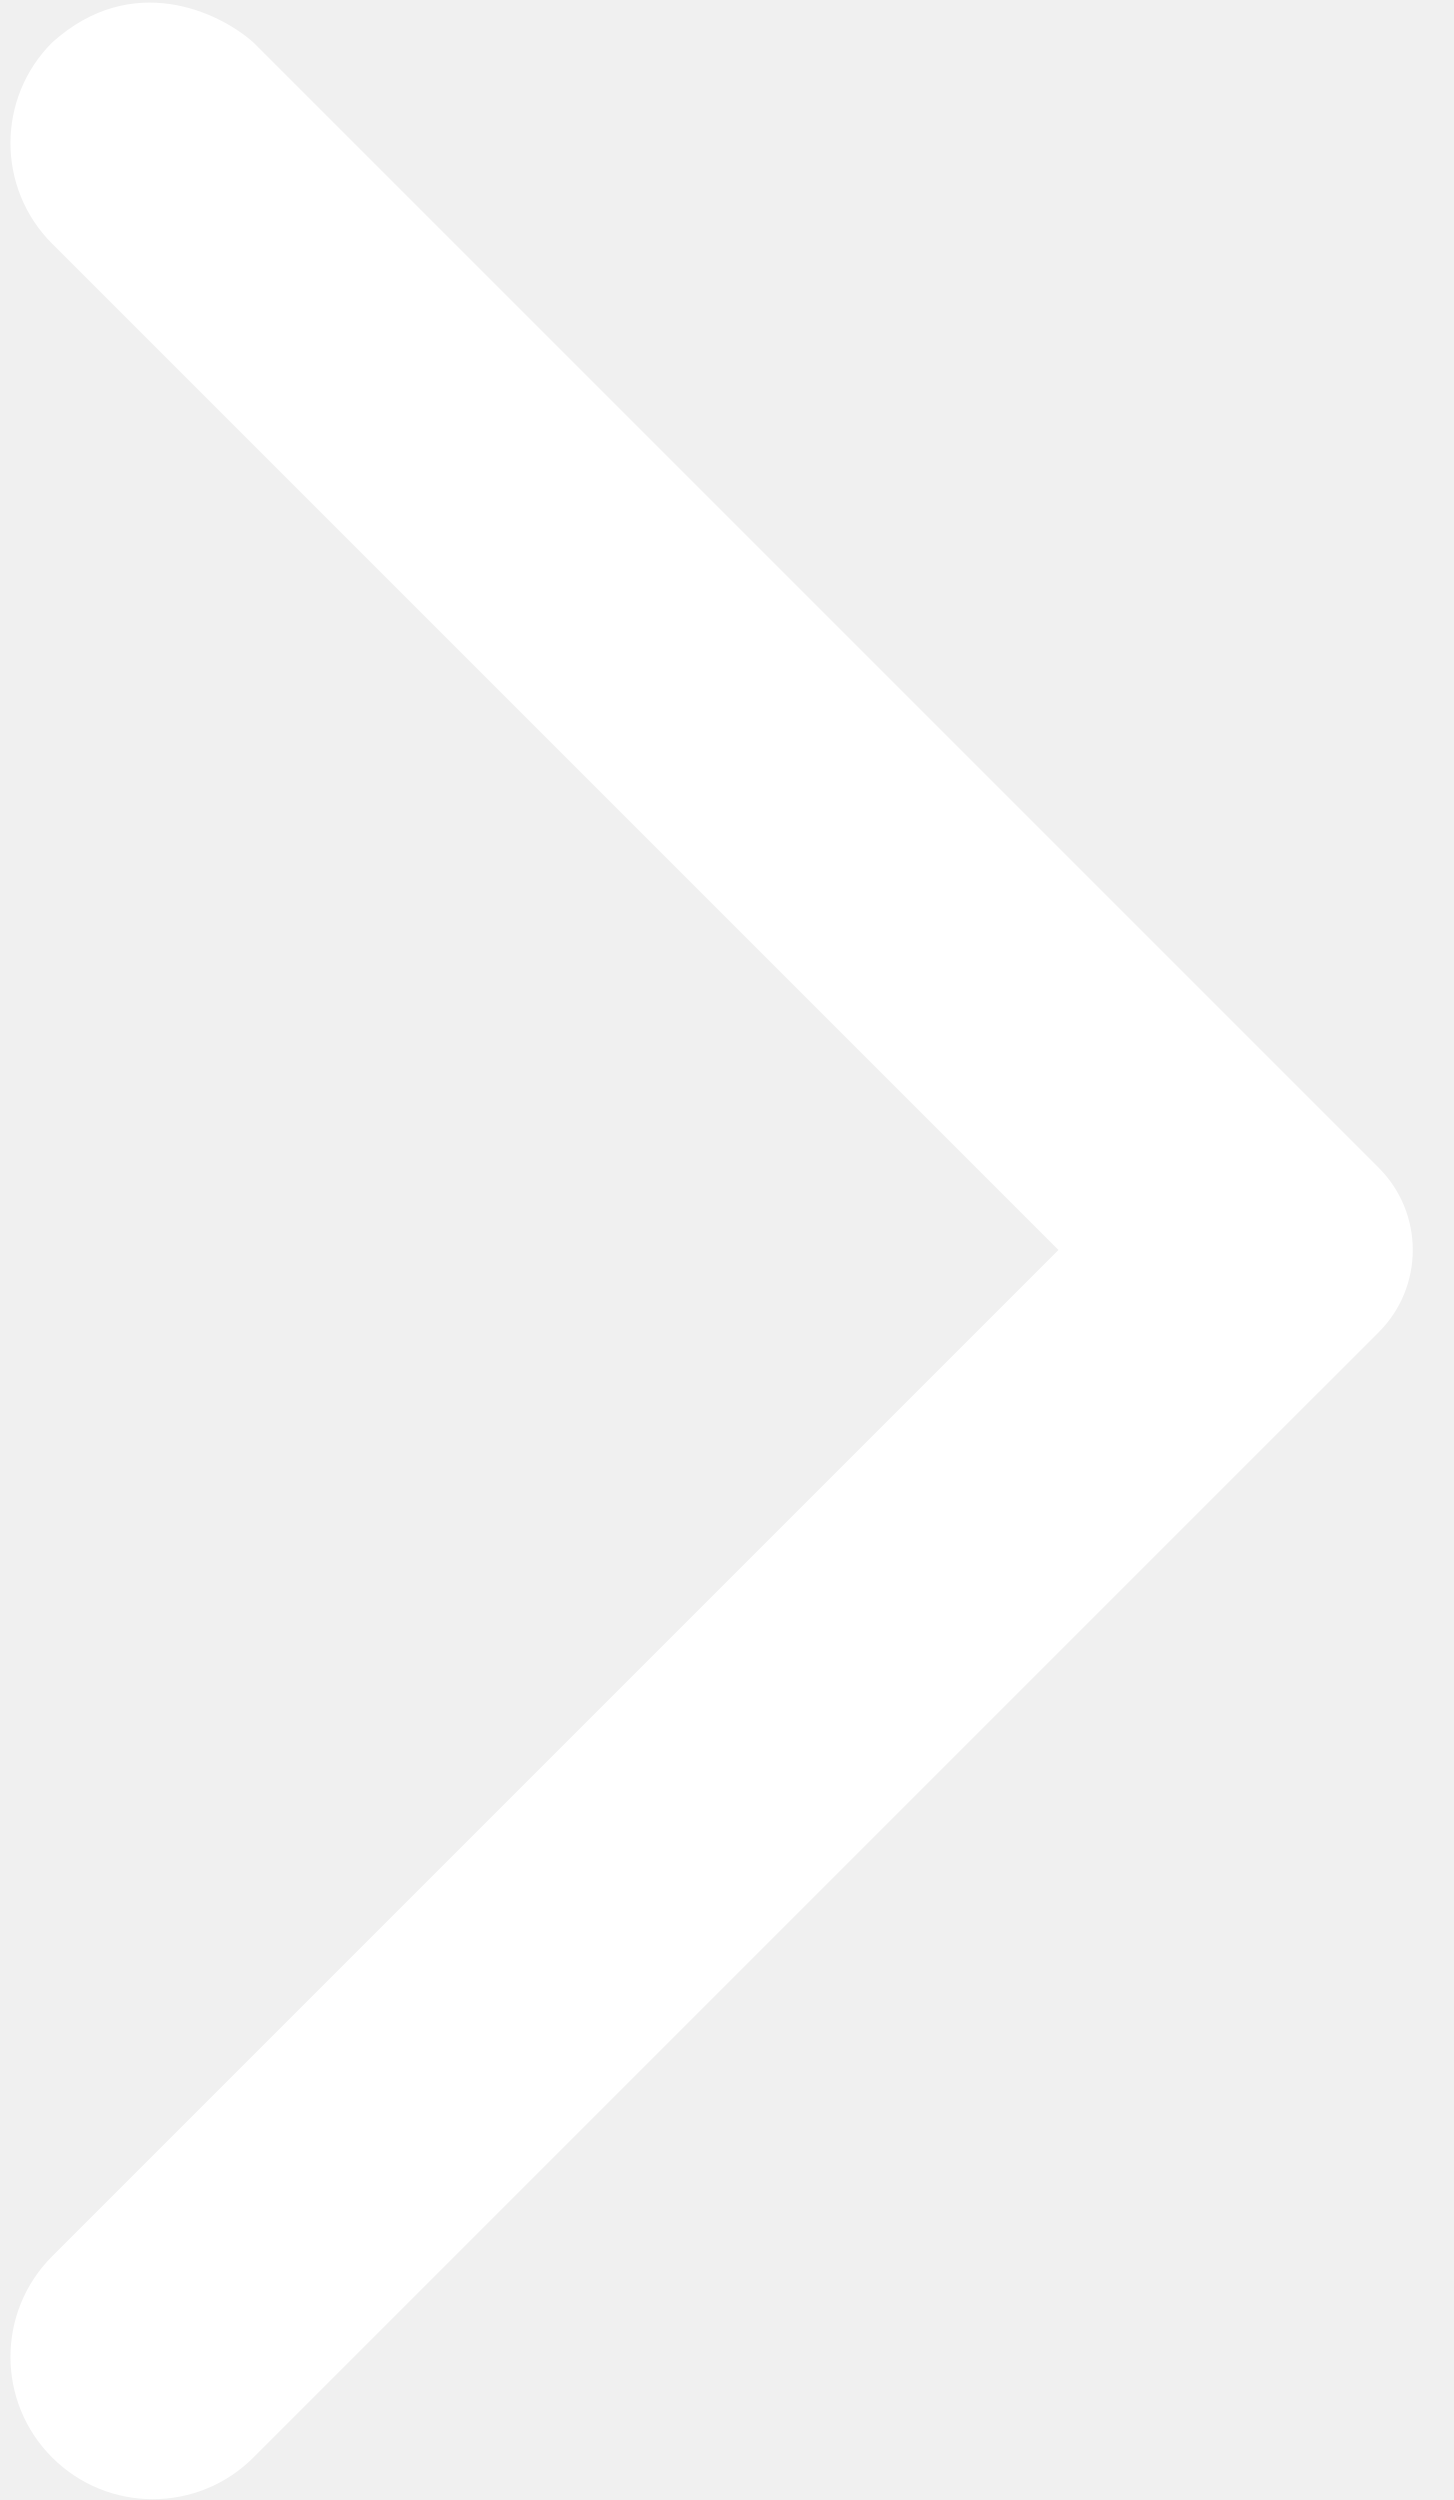
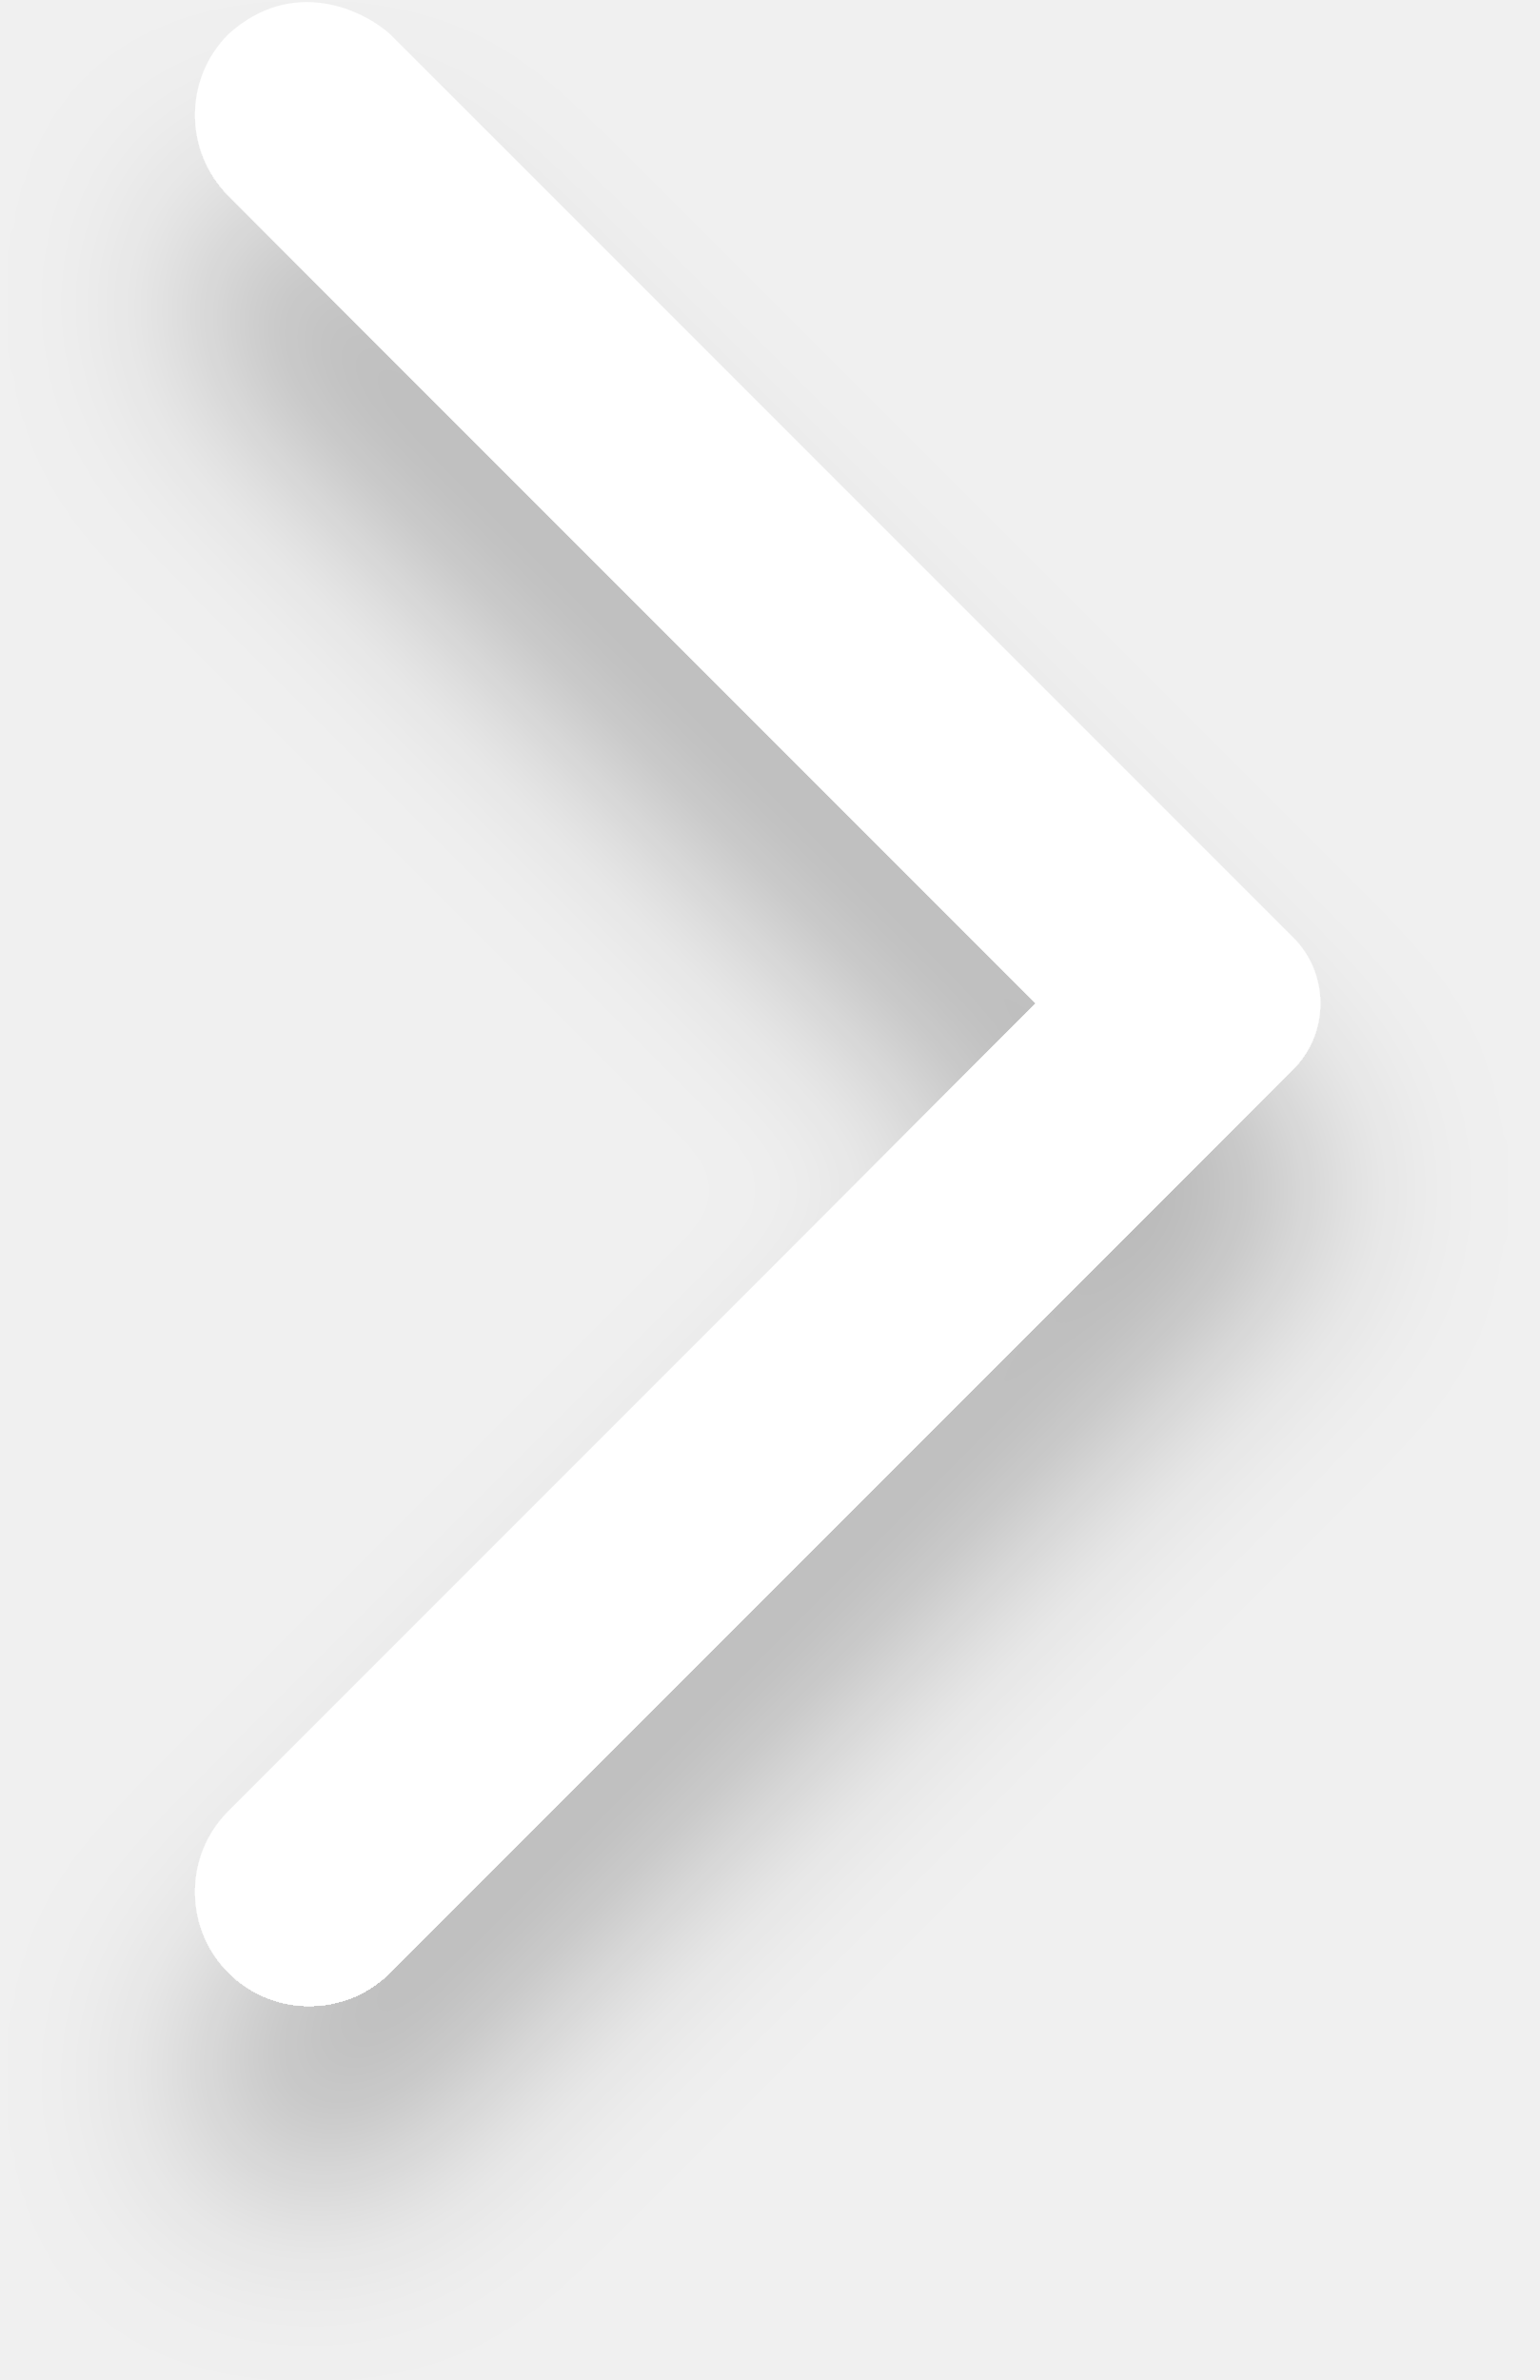
- <svg xmlns="http://www.w3.org/2000/svg" width="25" height="43" viewBox="0 0 25 43" fill="none">
-   <path d="M4.359 42.269C3.403 43.225 1.853 43.225 0.897 42.269C-0.059 41.313 -0.059 39.764 0.897 38.808L18.205 21.5L0.897 4.192C-0.059 3.236 -0.059 1.687 0.897 0.731C2.276 -0.512 3.779 0.213 4.359 0.731L21.666 18.038L23.714 20.086C24.495 20.867 24.495 22.133 23.714 22.914L21.666 24.962L4.359 42.269Z" fill="white" />
+ <svg xmlns="http://www.w3.org/2000/svg" width="33" height="51" viewBox="0 0 33 51" fill="none">
+   <g filter="url(#filter0_d_3246_881)">
+     <path d="M8.359 42.269C7.403 43.225 5.853 43.225 4.897 42.269C3.941 41.313 3.941 39.764 4.897 38.808L22.205 21.5L4.897 4.192C3.941 3.236 3.941 1.687 4.897 0.731C6.276 -0.512 7.779 0.213 8.359 0.731L25.666 18.038L27.714 20.086C28.495 20.867 28.495 22.133 27.714 22.914L25.666 24.962L8.359 42.269Z" fill="white" />
+   </g>
+   <defs>
+     <filter id="filter0_d_3246_881" x="0.18" y="0.044" width="32.119" height="50.942" filterUnits="userSpaceOnUse" color-interpolation-filters="sRGB">
+       <feFlood flood-opacity="0" result="BackgroundImageFix" />
+       <feColorMatrix in="SourceAlpha" type="matrix" values="0 0 0 0 0 0 0 0 0 0 0 0 0 0 0 0 0 0 127 0" result="hardAlpha" />
+       <feOffset dy="4" />
+       <feGaussianBlur stdDeviation="2" />
+       <feComposite in2="hardAlpha" operator="out" />
+       <feColorMatrix type="matrix" values="0 0 0 0 0 0 0 0 0 0 0 0 0 0 0 0 0 0 0.25 0" />
+       <feBlend mode="normal" in2="BackgroundImageFix" result="effect1_dropShadow_3246_881" />
+       <feBlend mode="normal" in="SourceGraphic" in2="effect1_dropShadow_3246_881" result="shape" />
+     </filter>
+   </defs>
</svg>
